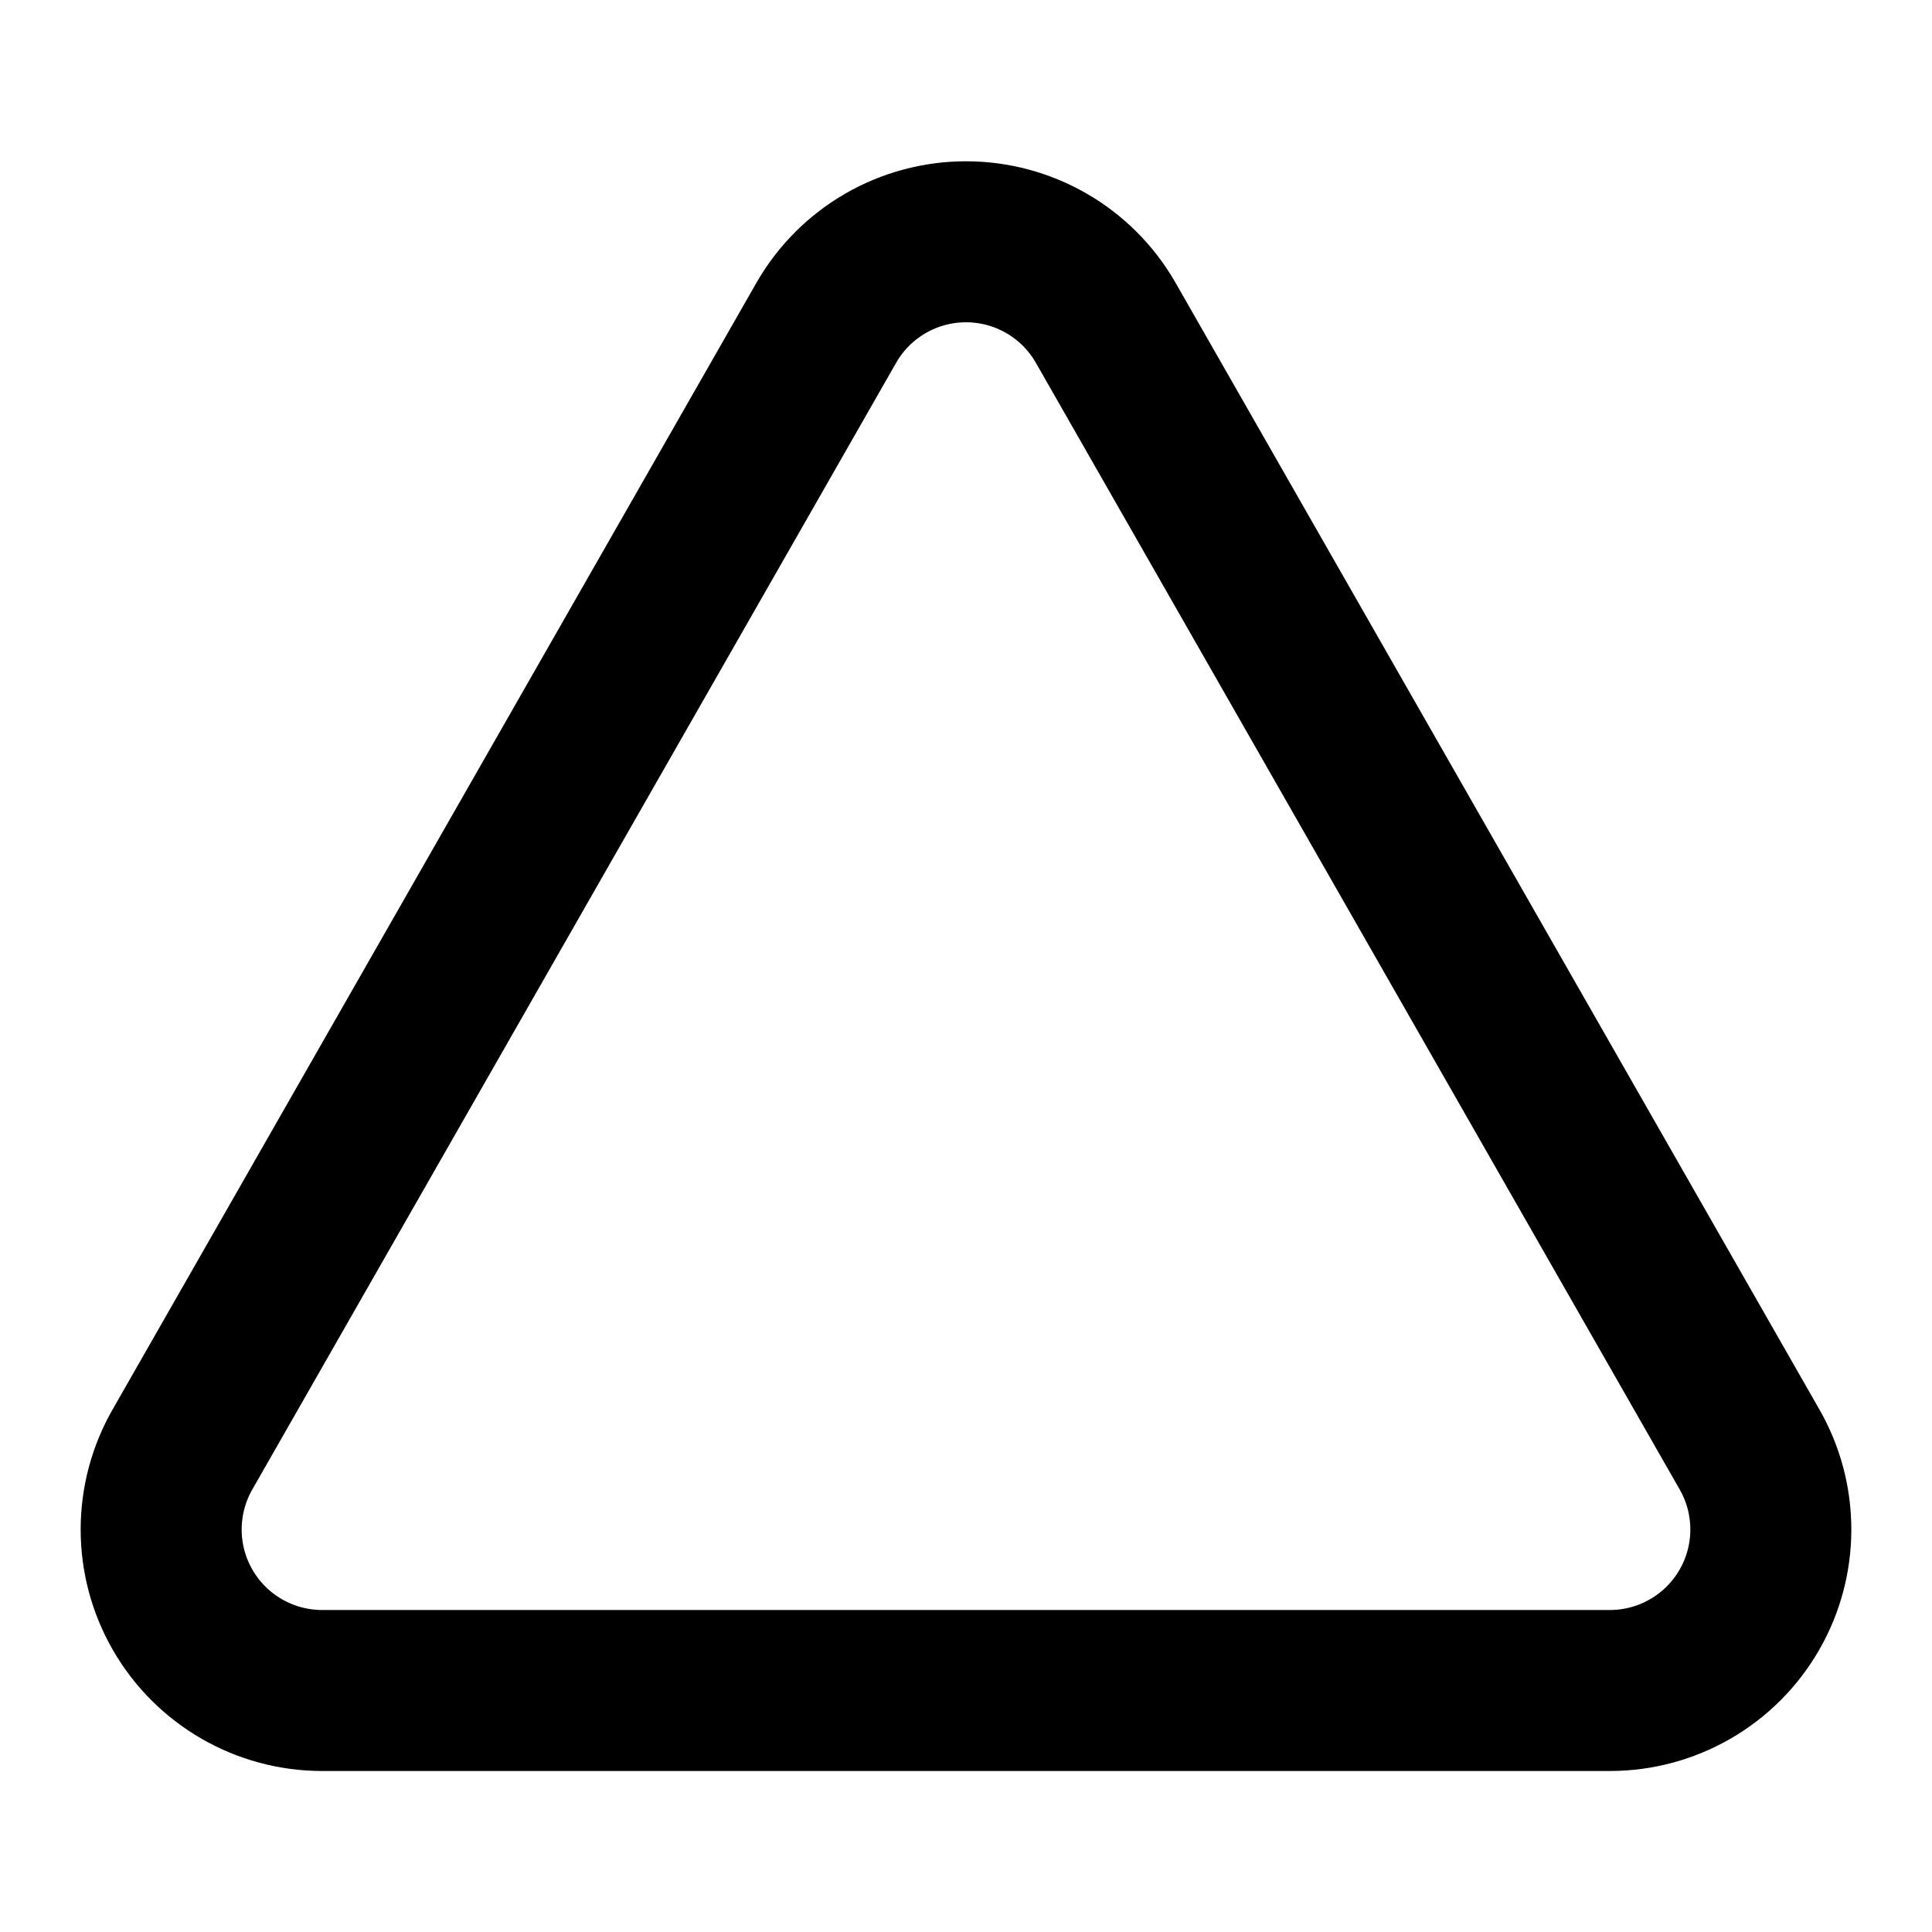
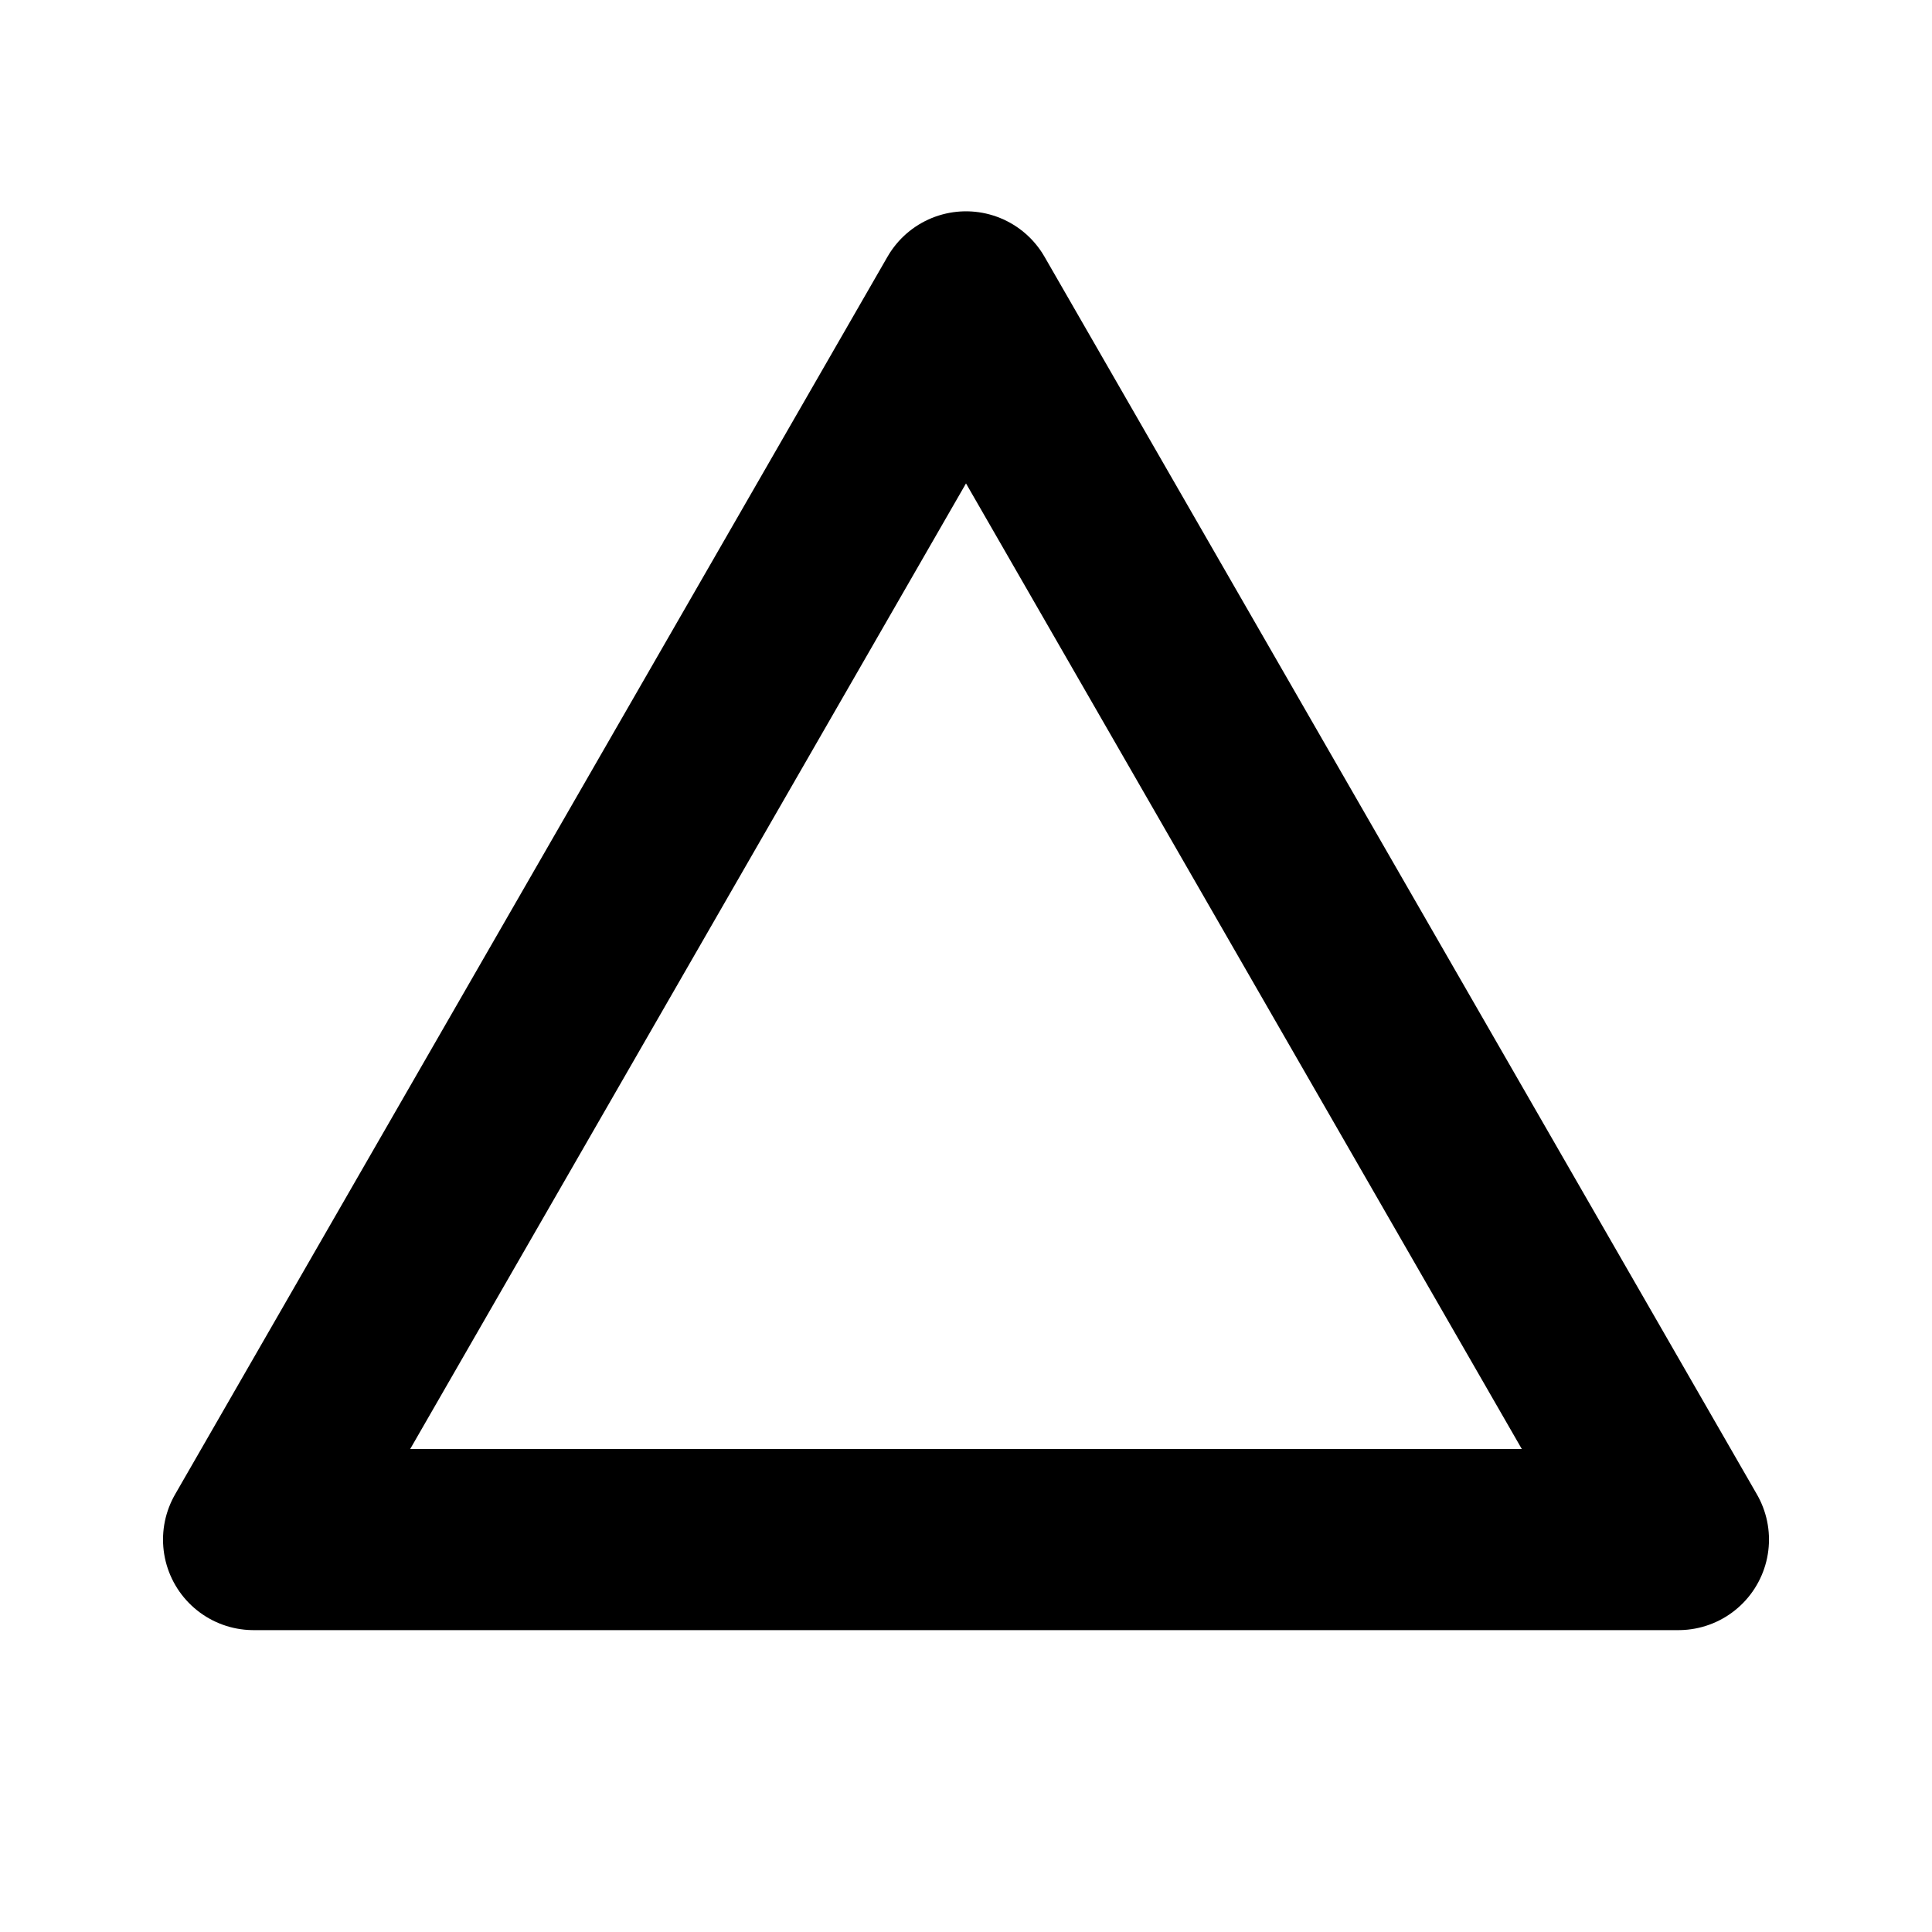
- <svg xmlns="http://www.w3.org/2000/svg" class="lucide lucide-triangle" width="24" height="24" viewBox="0 0 24 24" fill="none" stroke="currentColor" stroke-width="2" stroke-linecap="round" stroke-linejoin="round">
-   <path d="M13.73 4a2 2 0 0 0-3.46 0l-8 14A2 2 0 0 0 4 21h16a2 2 0 0 0 1.73-3Z" />
+ <svg xmlns="http://www.w3.org/2000/svg" viewBox="0 0 16 16" fill="none" stroke="currentColor" stroke-width="1.5" stroke-linecap="round" stroke-linejoin="round">
+   <path d="M8 2.5 L13.9 12.75 H2.1 Z" />
</svg>
